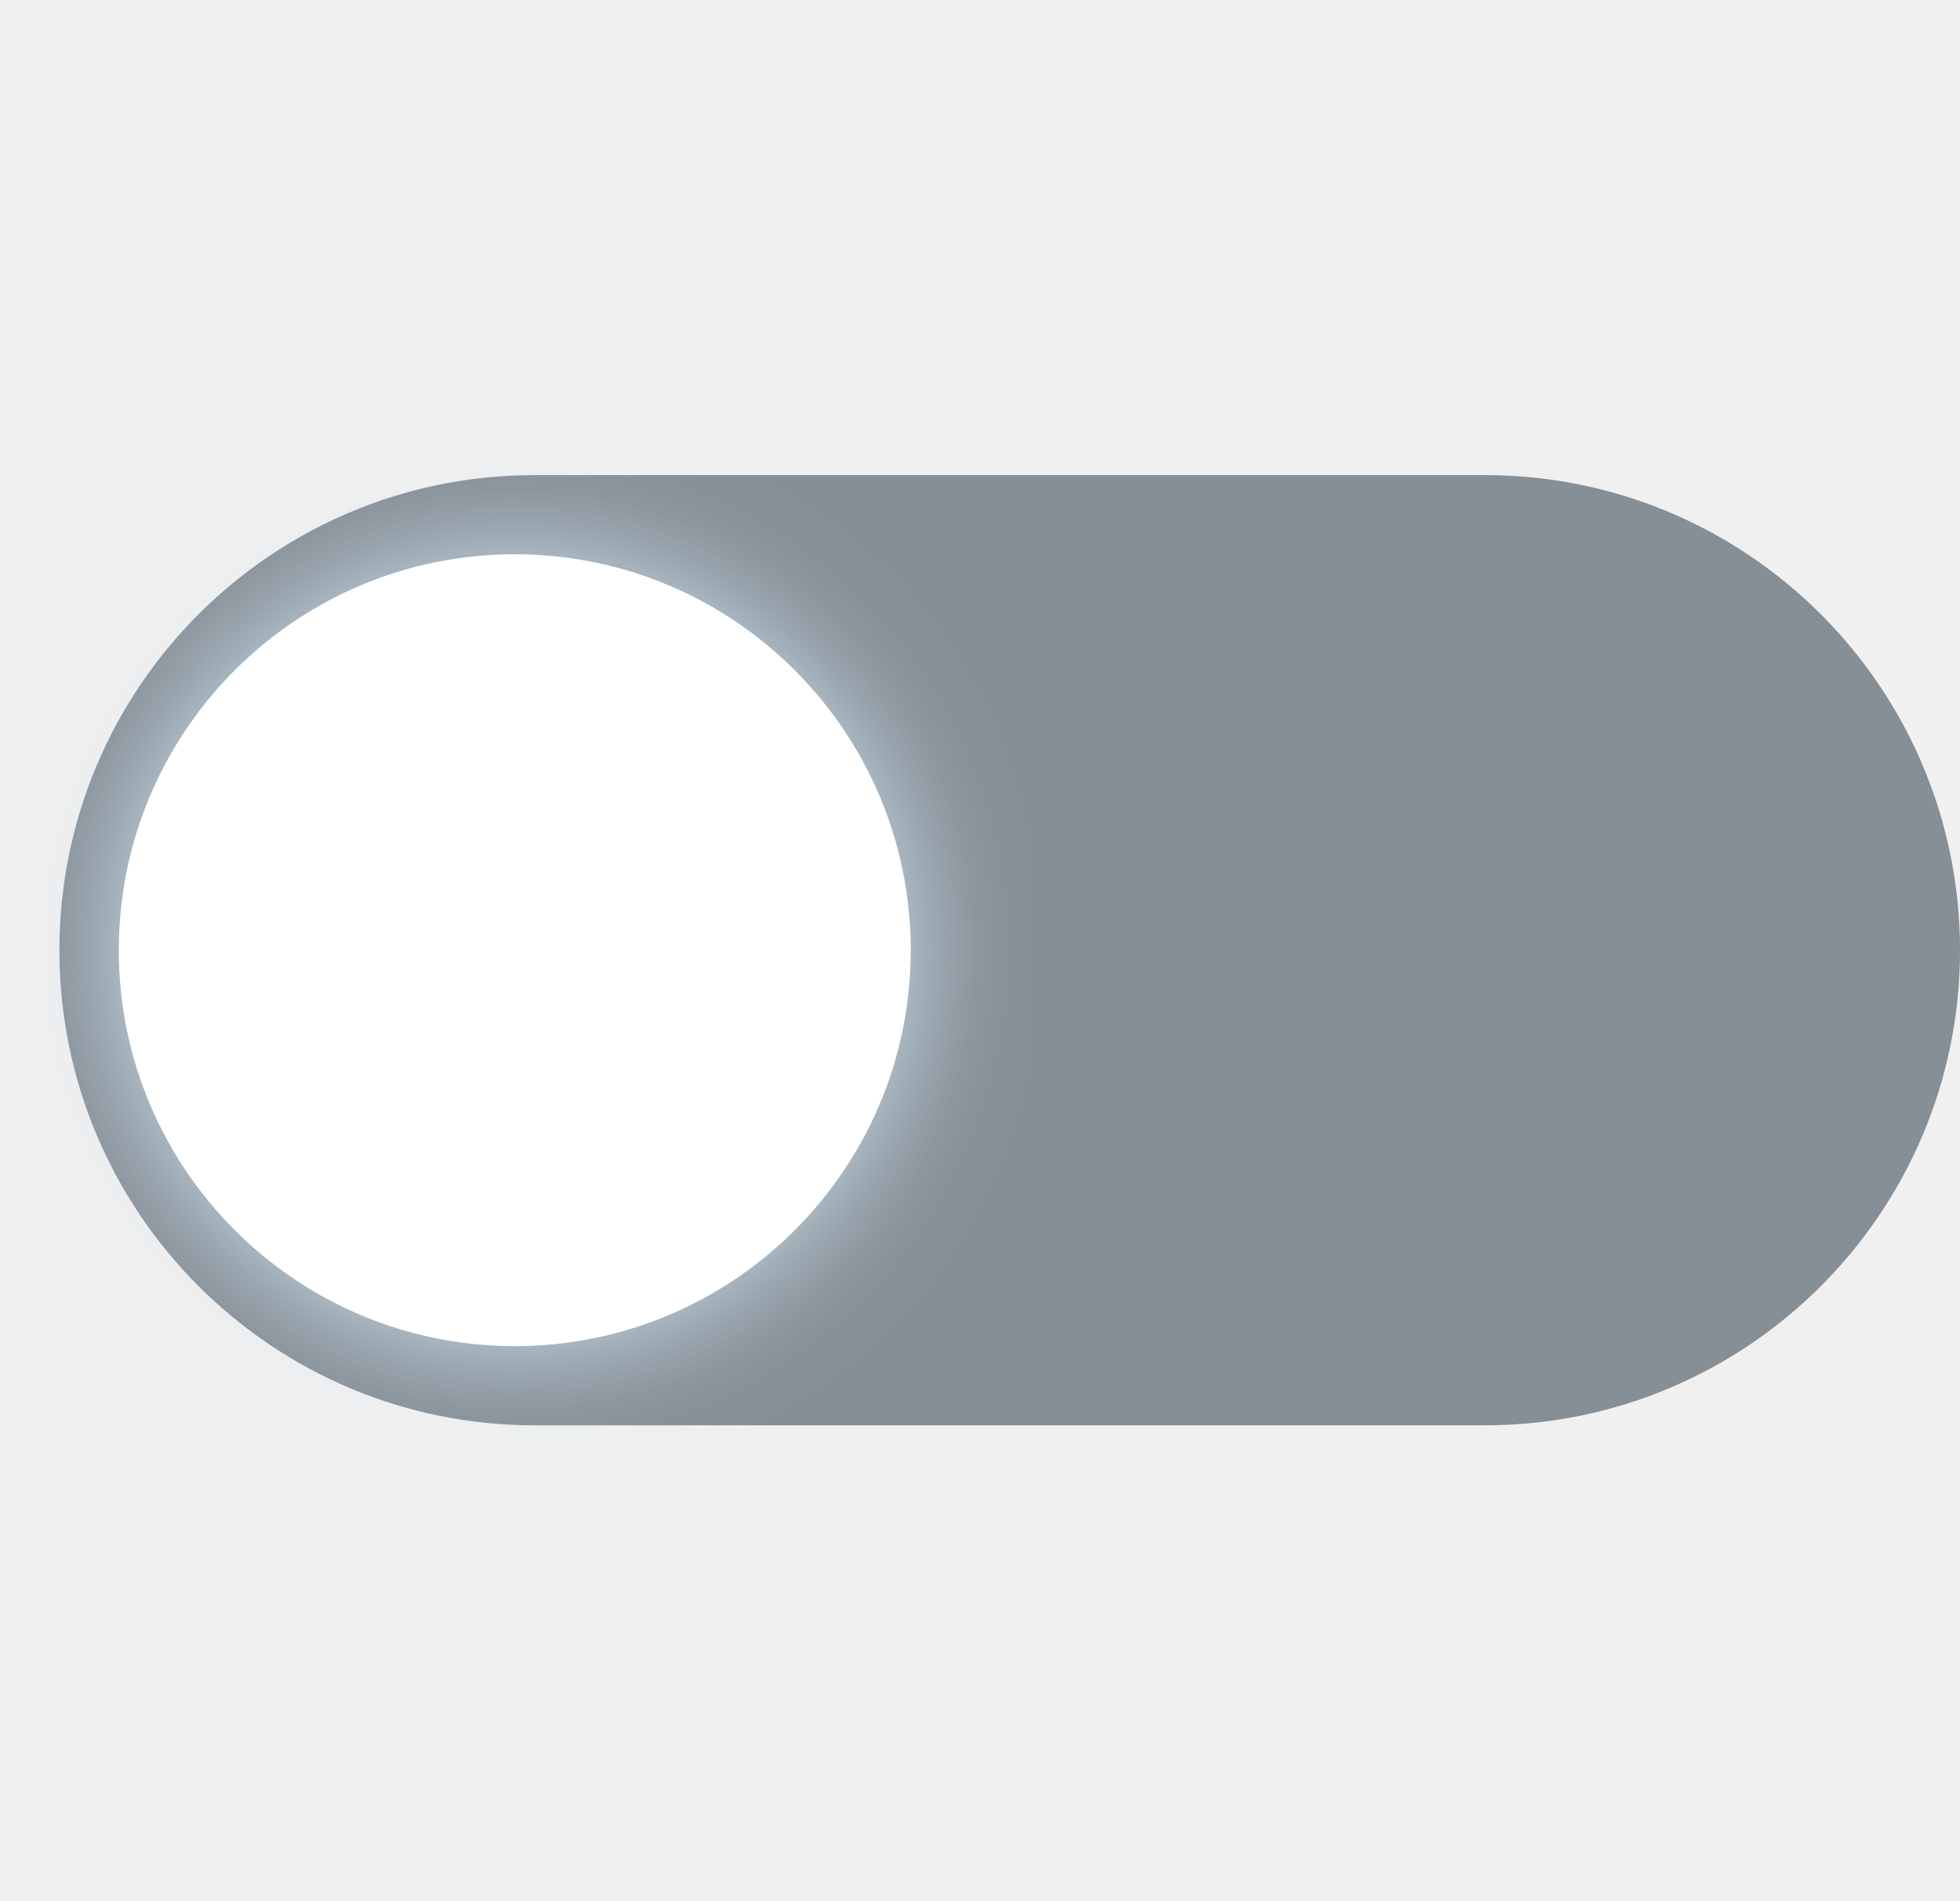
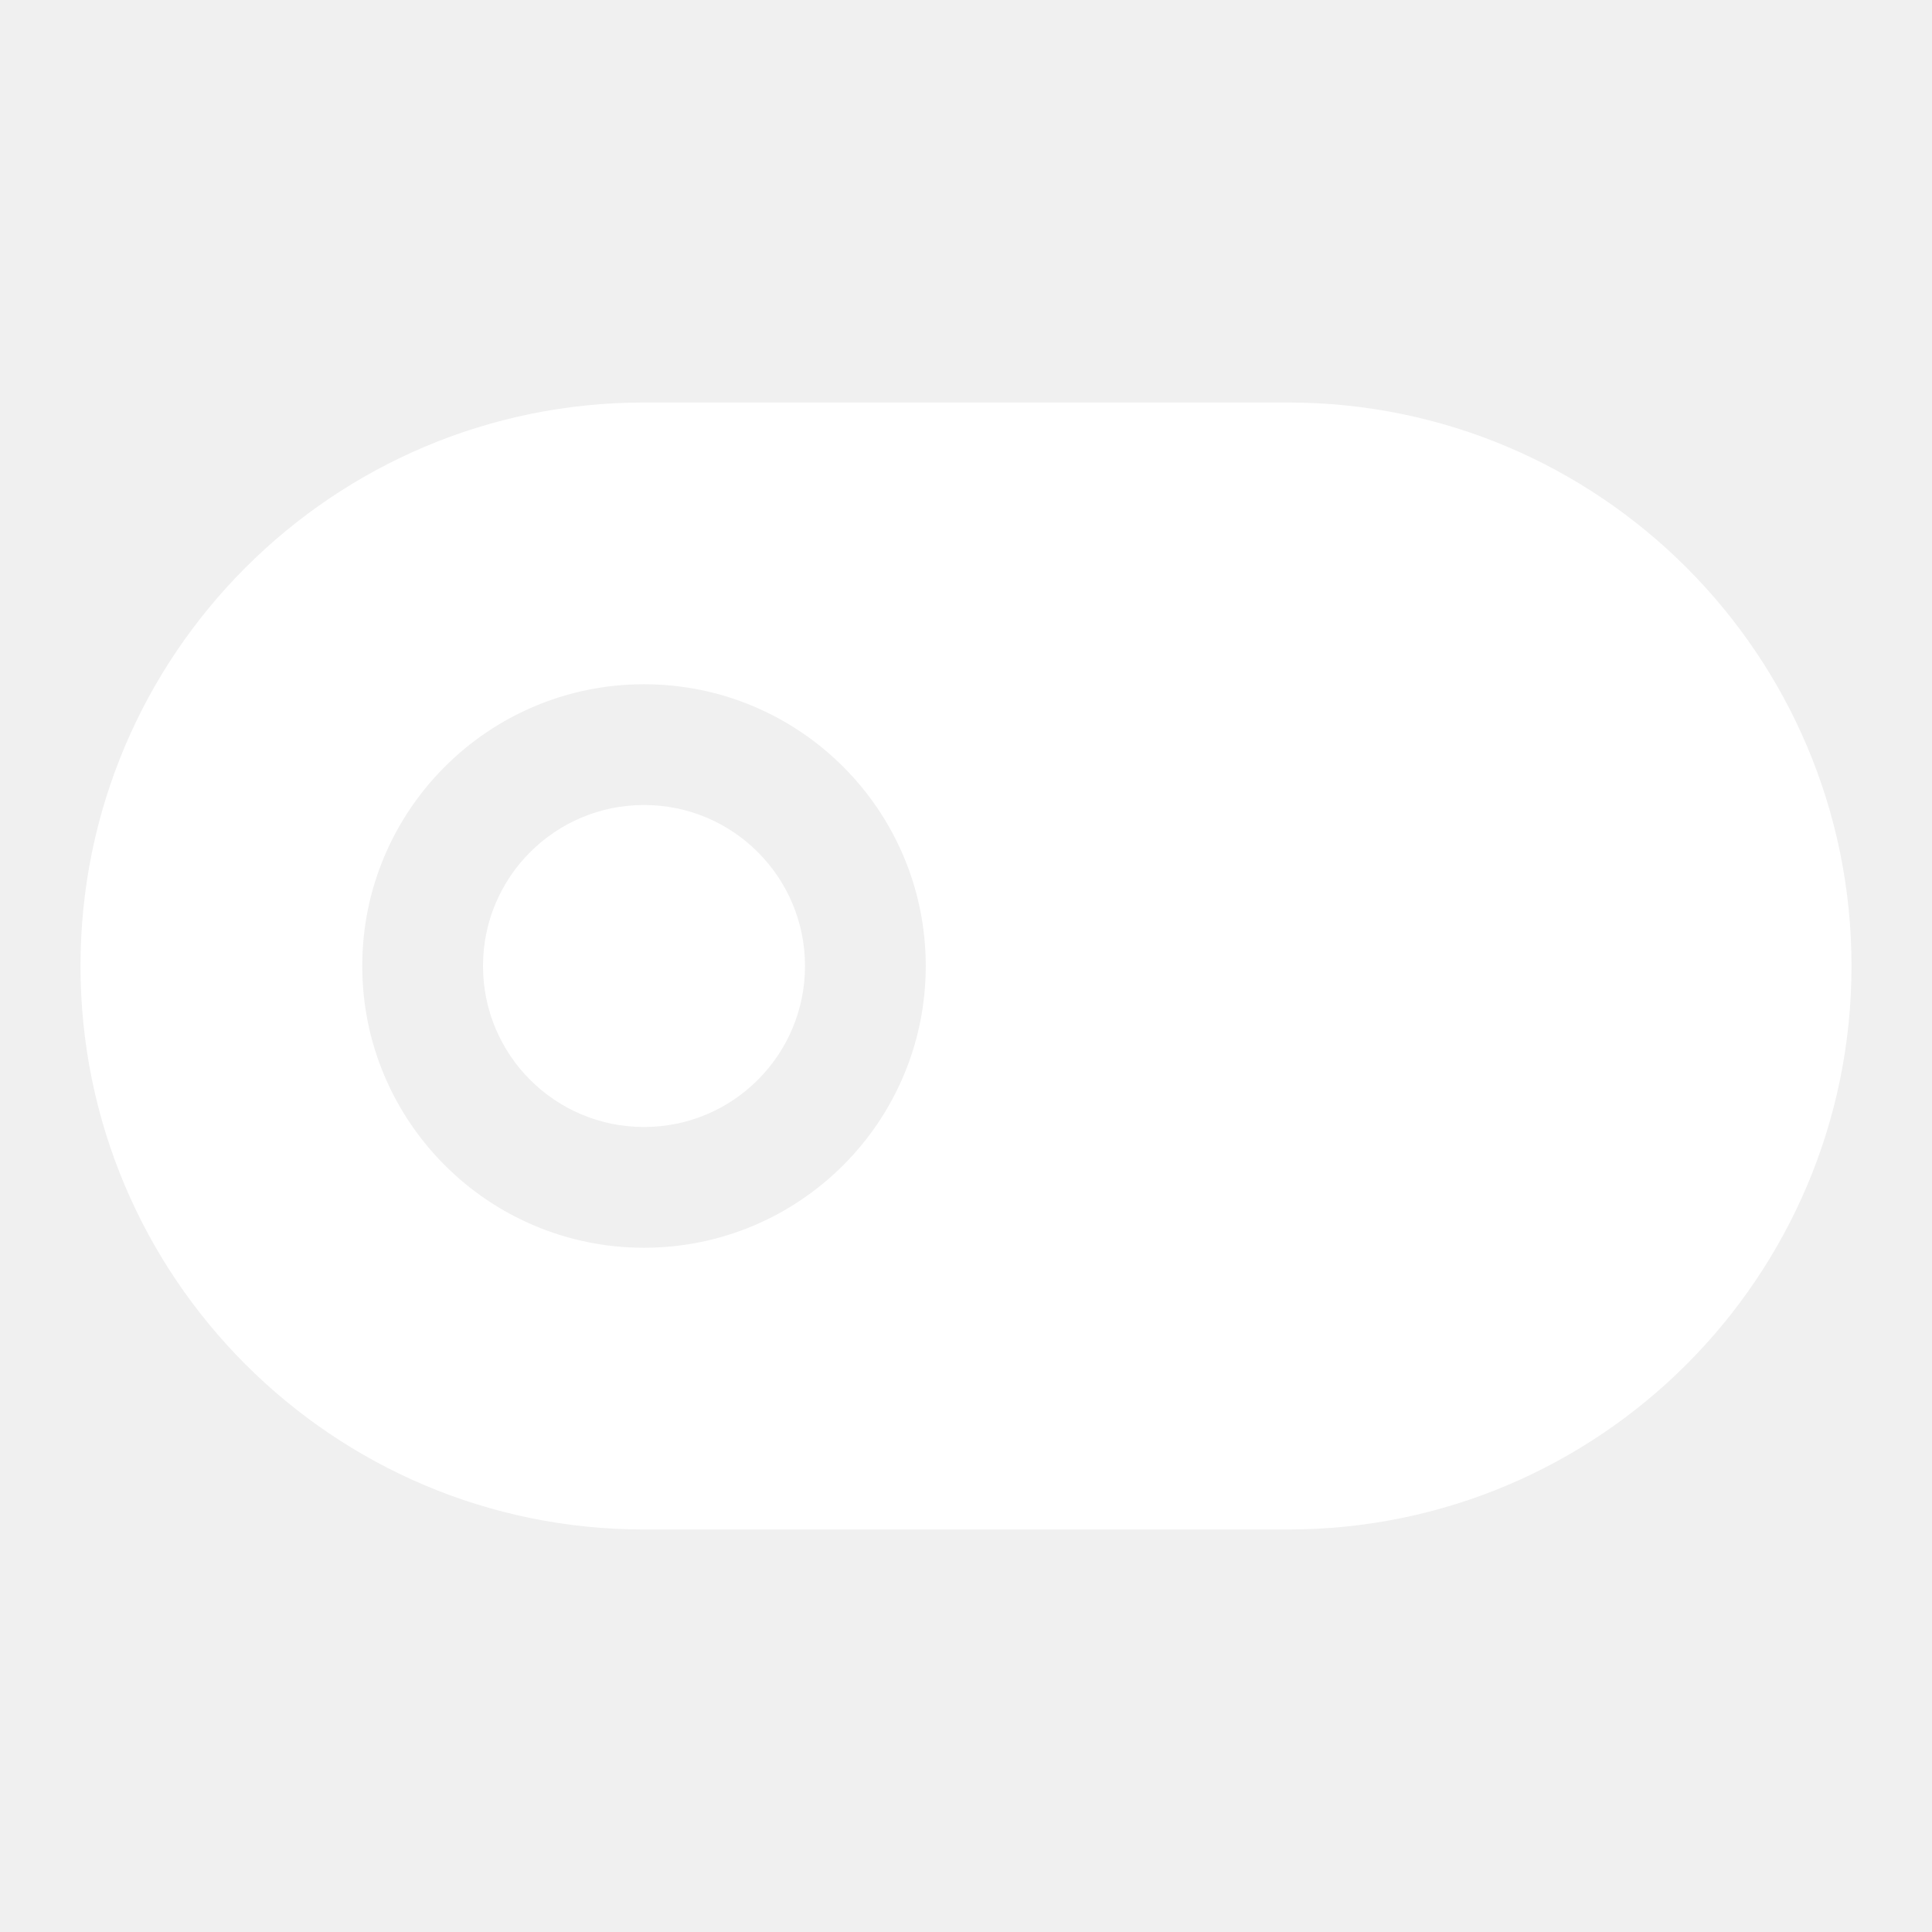
- <svg xmlns="http://www.w3.org/2000/svg" width="33" height="32" viewBox="0 0 33 32" fill="none">
-   <rect x="1" y="8" width="32" height="16" rx="8" fill="#868E96" />
-   <g filter="url(#filter0_d_2_1606)">
-     <circle cx="8.667" cy="16" r="6.667" fill="white" />
-   </g>
-   <defs>
-     <filter id="filter0_d_2_1606" x="0" y="7.333" width="17.334" height="17.333" filterUnits="userSpaceOnUse" color-interpolation-filters="sRGB">
-       <feFlood flood-opacity="0" result="BackgroundImageFix" />
-       <feColorMatrix in="SourceAlpha" type="matrix" values="0 0 0 0 0 0 0 0 0 0 0 0 0 0 0 0 0 0 127 0" result="hardAlpha" />
-       <feOffset />
-       <feGaussianBlur stdDeviation="1" />
-       <feColorMatrix type="matrix" values="0 0 0 0 0.796 0 0 0 0 0.878 0 0 0 0 0.929 0 0 0 1 0" />
-       <feBlend mode="normal" in2="BackgroundImageFix" result="effect1_dropShadow_2_1606" />
-       <feBlend mode="normal" in="SourceGraphic" in2="effect1_dropShadow_2_1606" result="shape" />
-     </filter>
-   </defs>
+ <svg xmlns="http://www.w3.org/2000/svg" width="24" height="24" viewBox="0 0 24 24" fill="none">
+   <path fill-rule="evenodd" clip-rule="evenodd" d="M23 12C23 8.134 19.866 5 16 5H8C4.134 5 1 8.134 1 12C1 15.866 4.134 19 8 19H16C19.866 19 23 15.866 23 12ZM11.5 12C11.5 10.067 9.933 8.5 8 8.5C6.067 8.5 4.5 10.067 4.5 12C4.5 13.933 6.067 15.5 8 15.5C9.933 15.5 11.5 13.933 11.5 12Z" fill="white" />
+   <path d="M8 10C9.105 10 10 10.895 10 12C10 13.105 9.105 14 8 14C6.895 14 6 13.105 6 12C6 10.895 6.895 10 8 10Z" fill="white" />
</svg>
